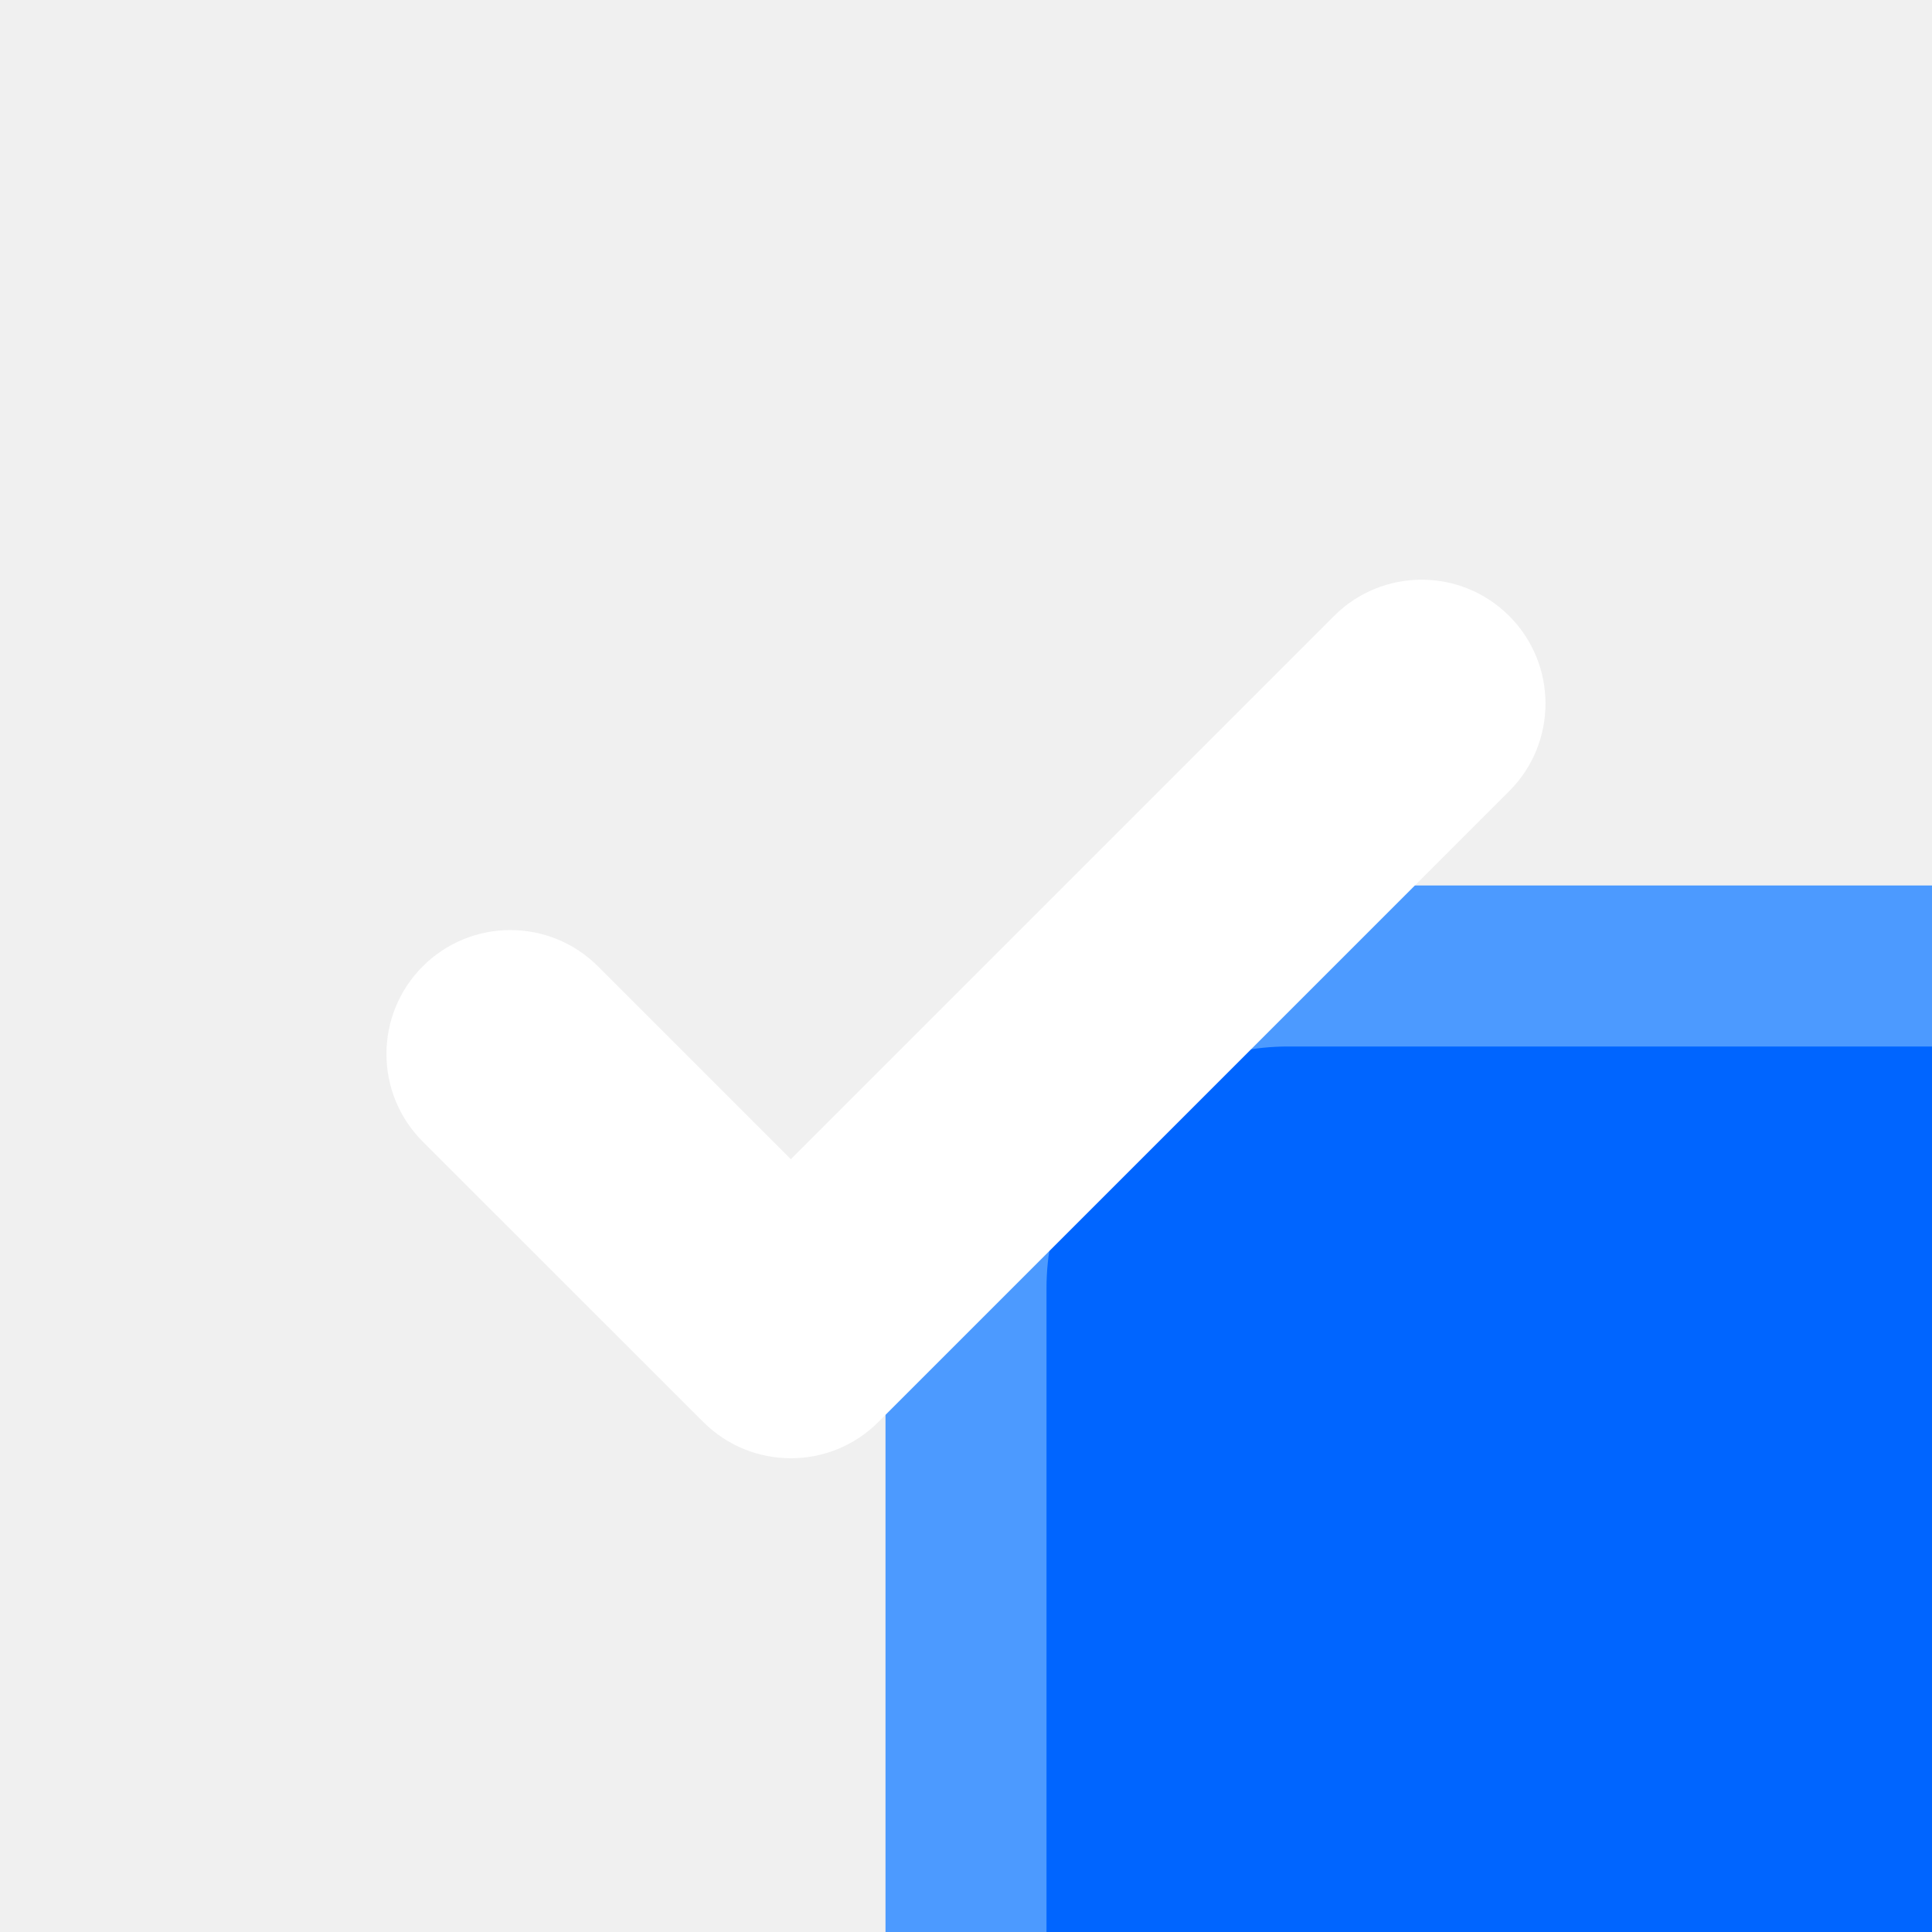
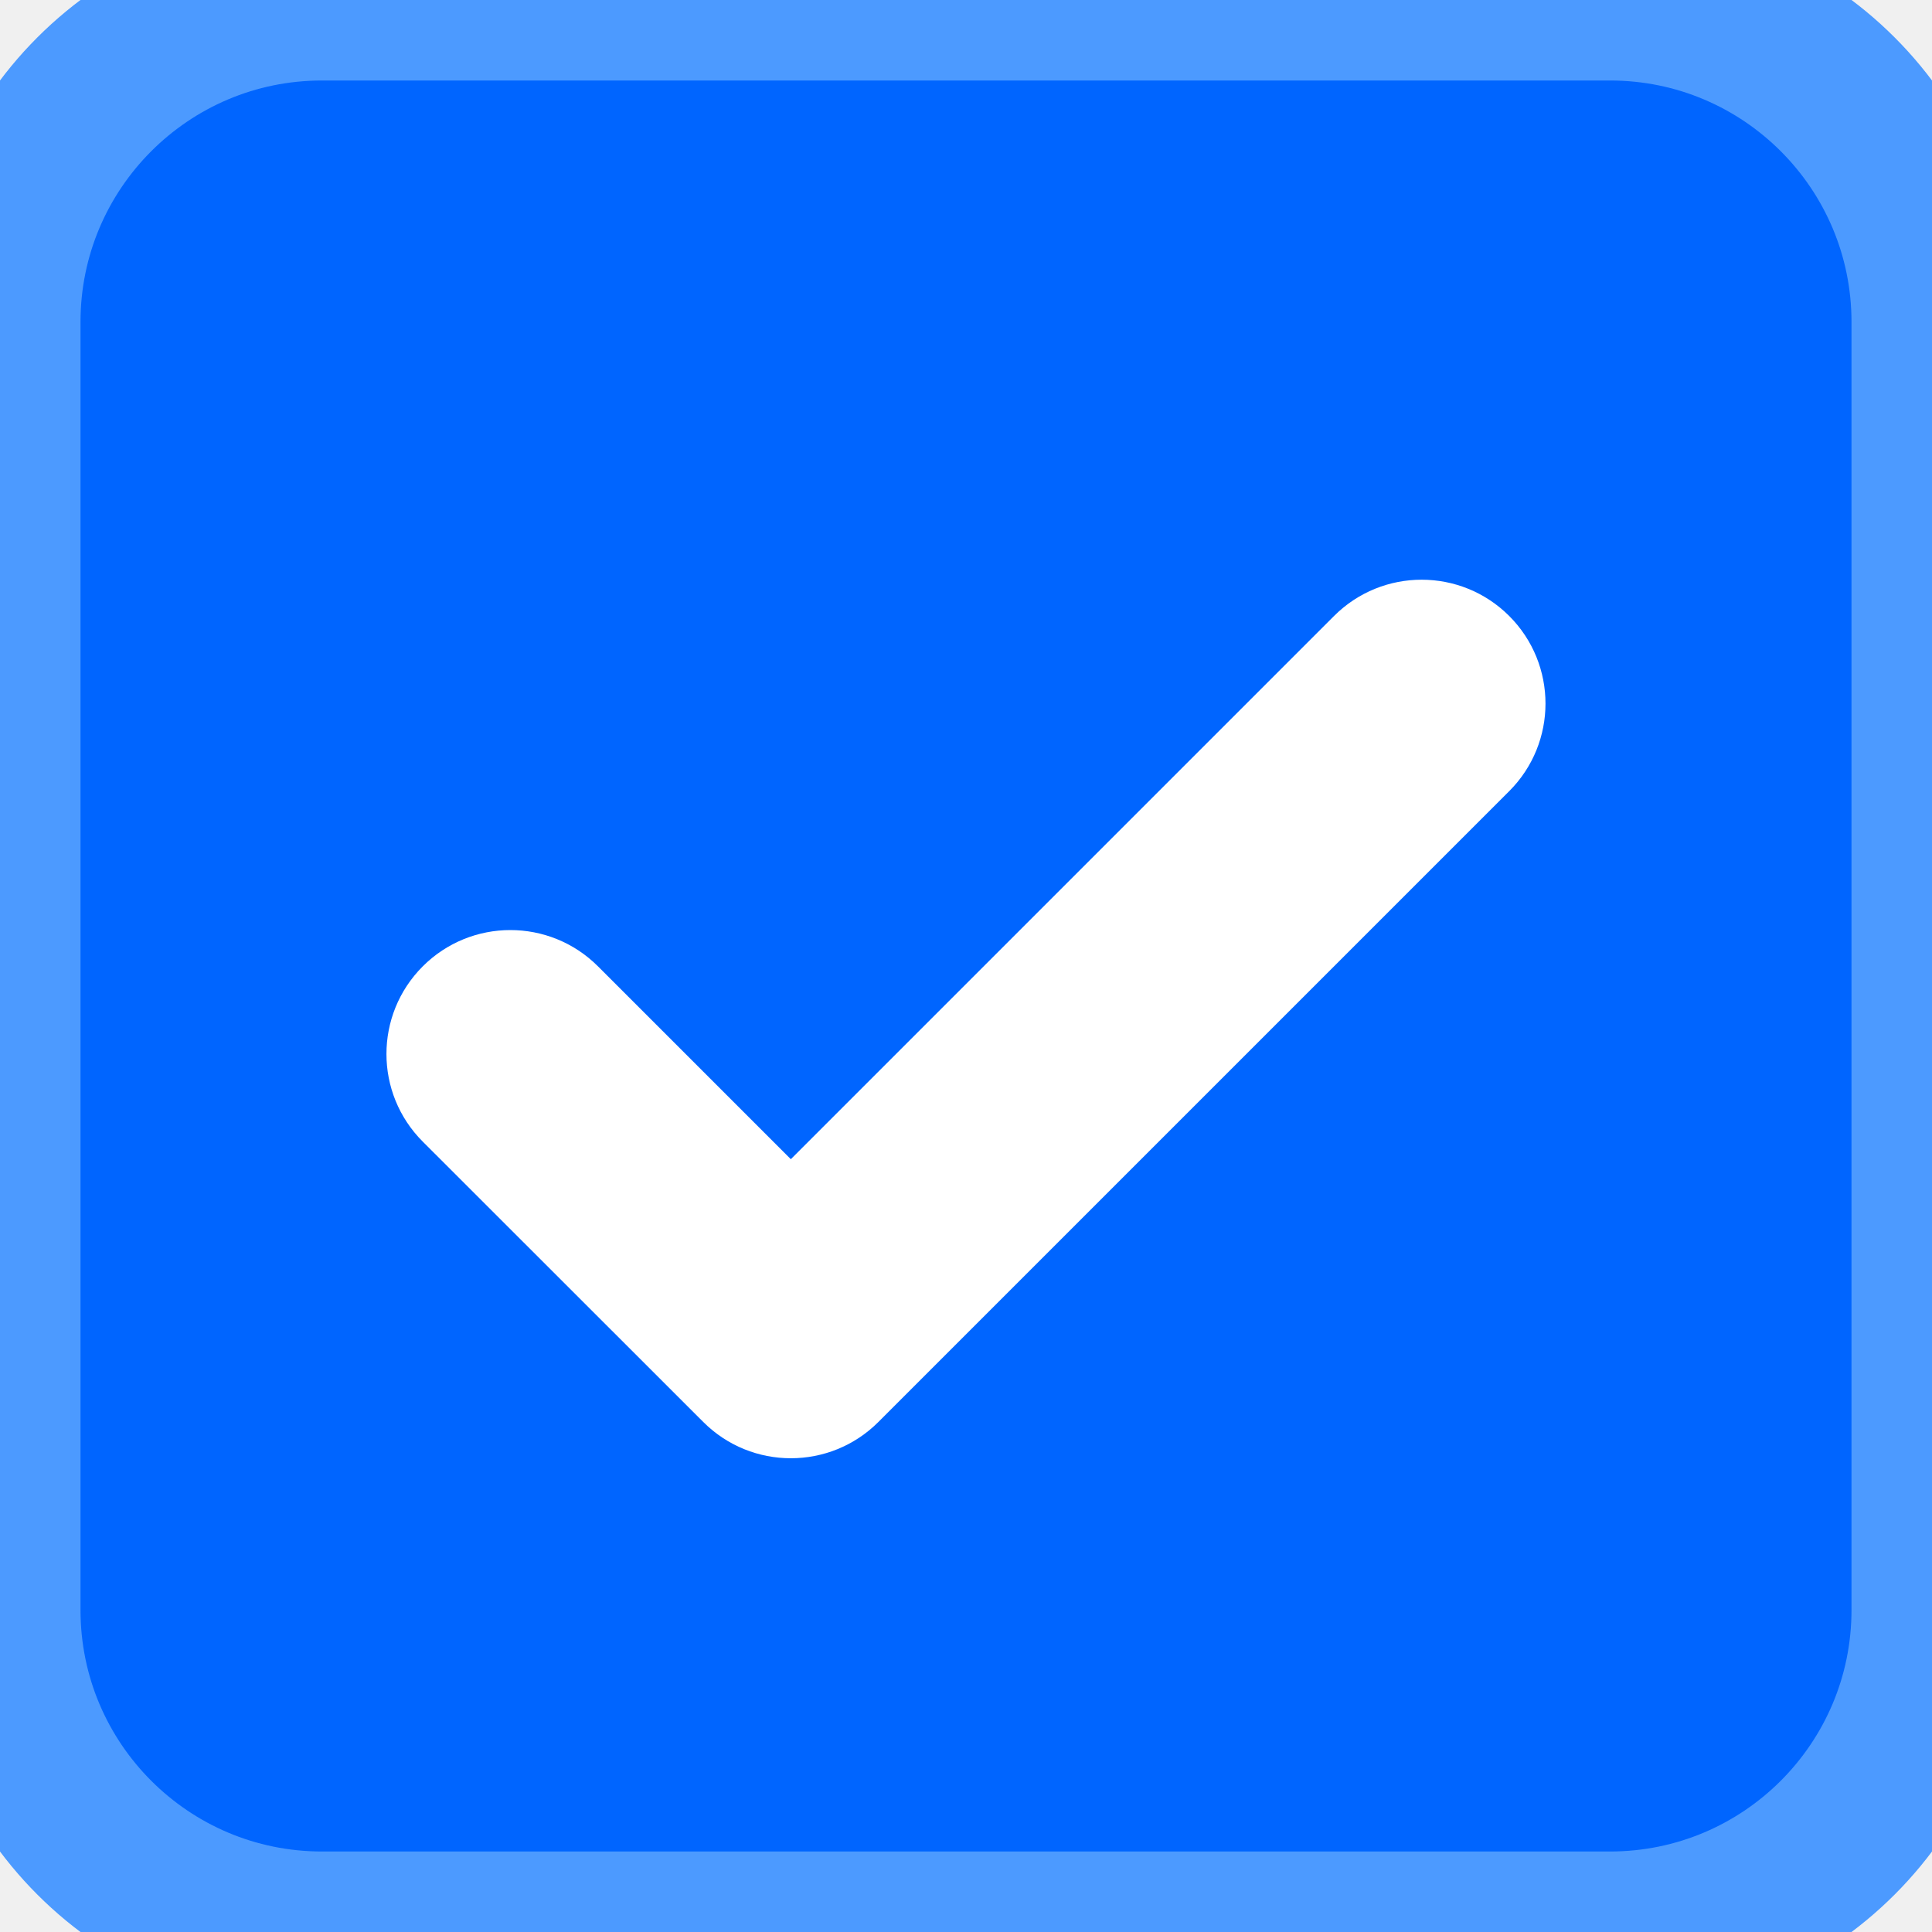
<svg xmlns="http://www.w3.org/2000/svg" width="12" height="12" viewBox="0 0 12 12" version="1.1">
-   <rect x="6" y="6" width="12" height="12" rx="2" fill="#0065FF" stroke="#4C9AFF" />
+   <rect width="12" height="12" rx="2" fill="#0065FF" stroke="#4C9AFF" />
  <path fill="#FFFFFF" d="M9.374 4.914L5.456 8.832a.769.769 0 0 1-1.088 0L2.626 7.091a.769.769 0 1 1 1.088-1.089L4.912 7.2l3.374-3.374a.769.769 0 1 1 1.088 1.088" />
</svg>
